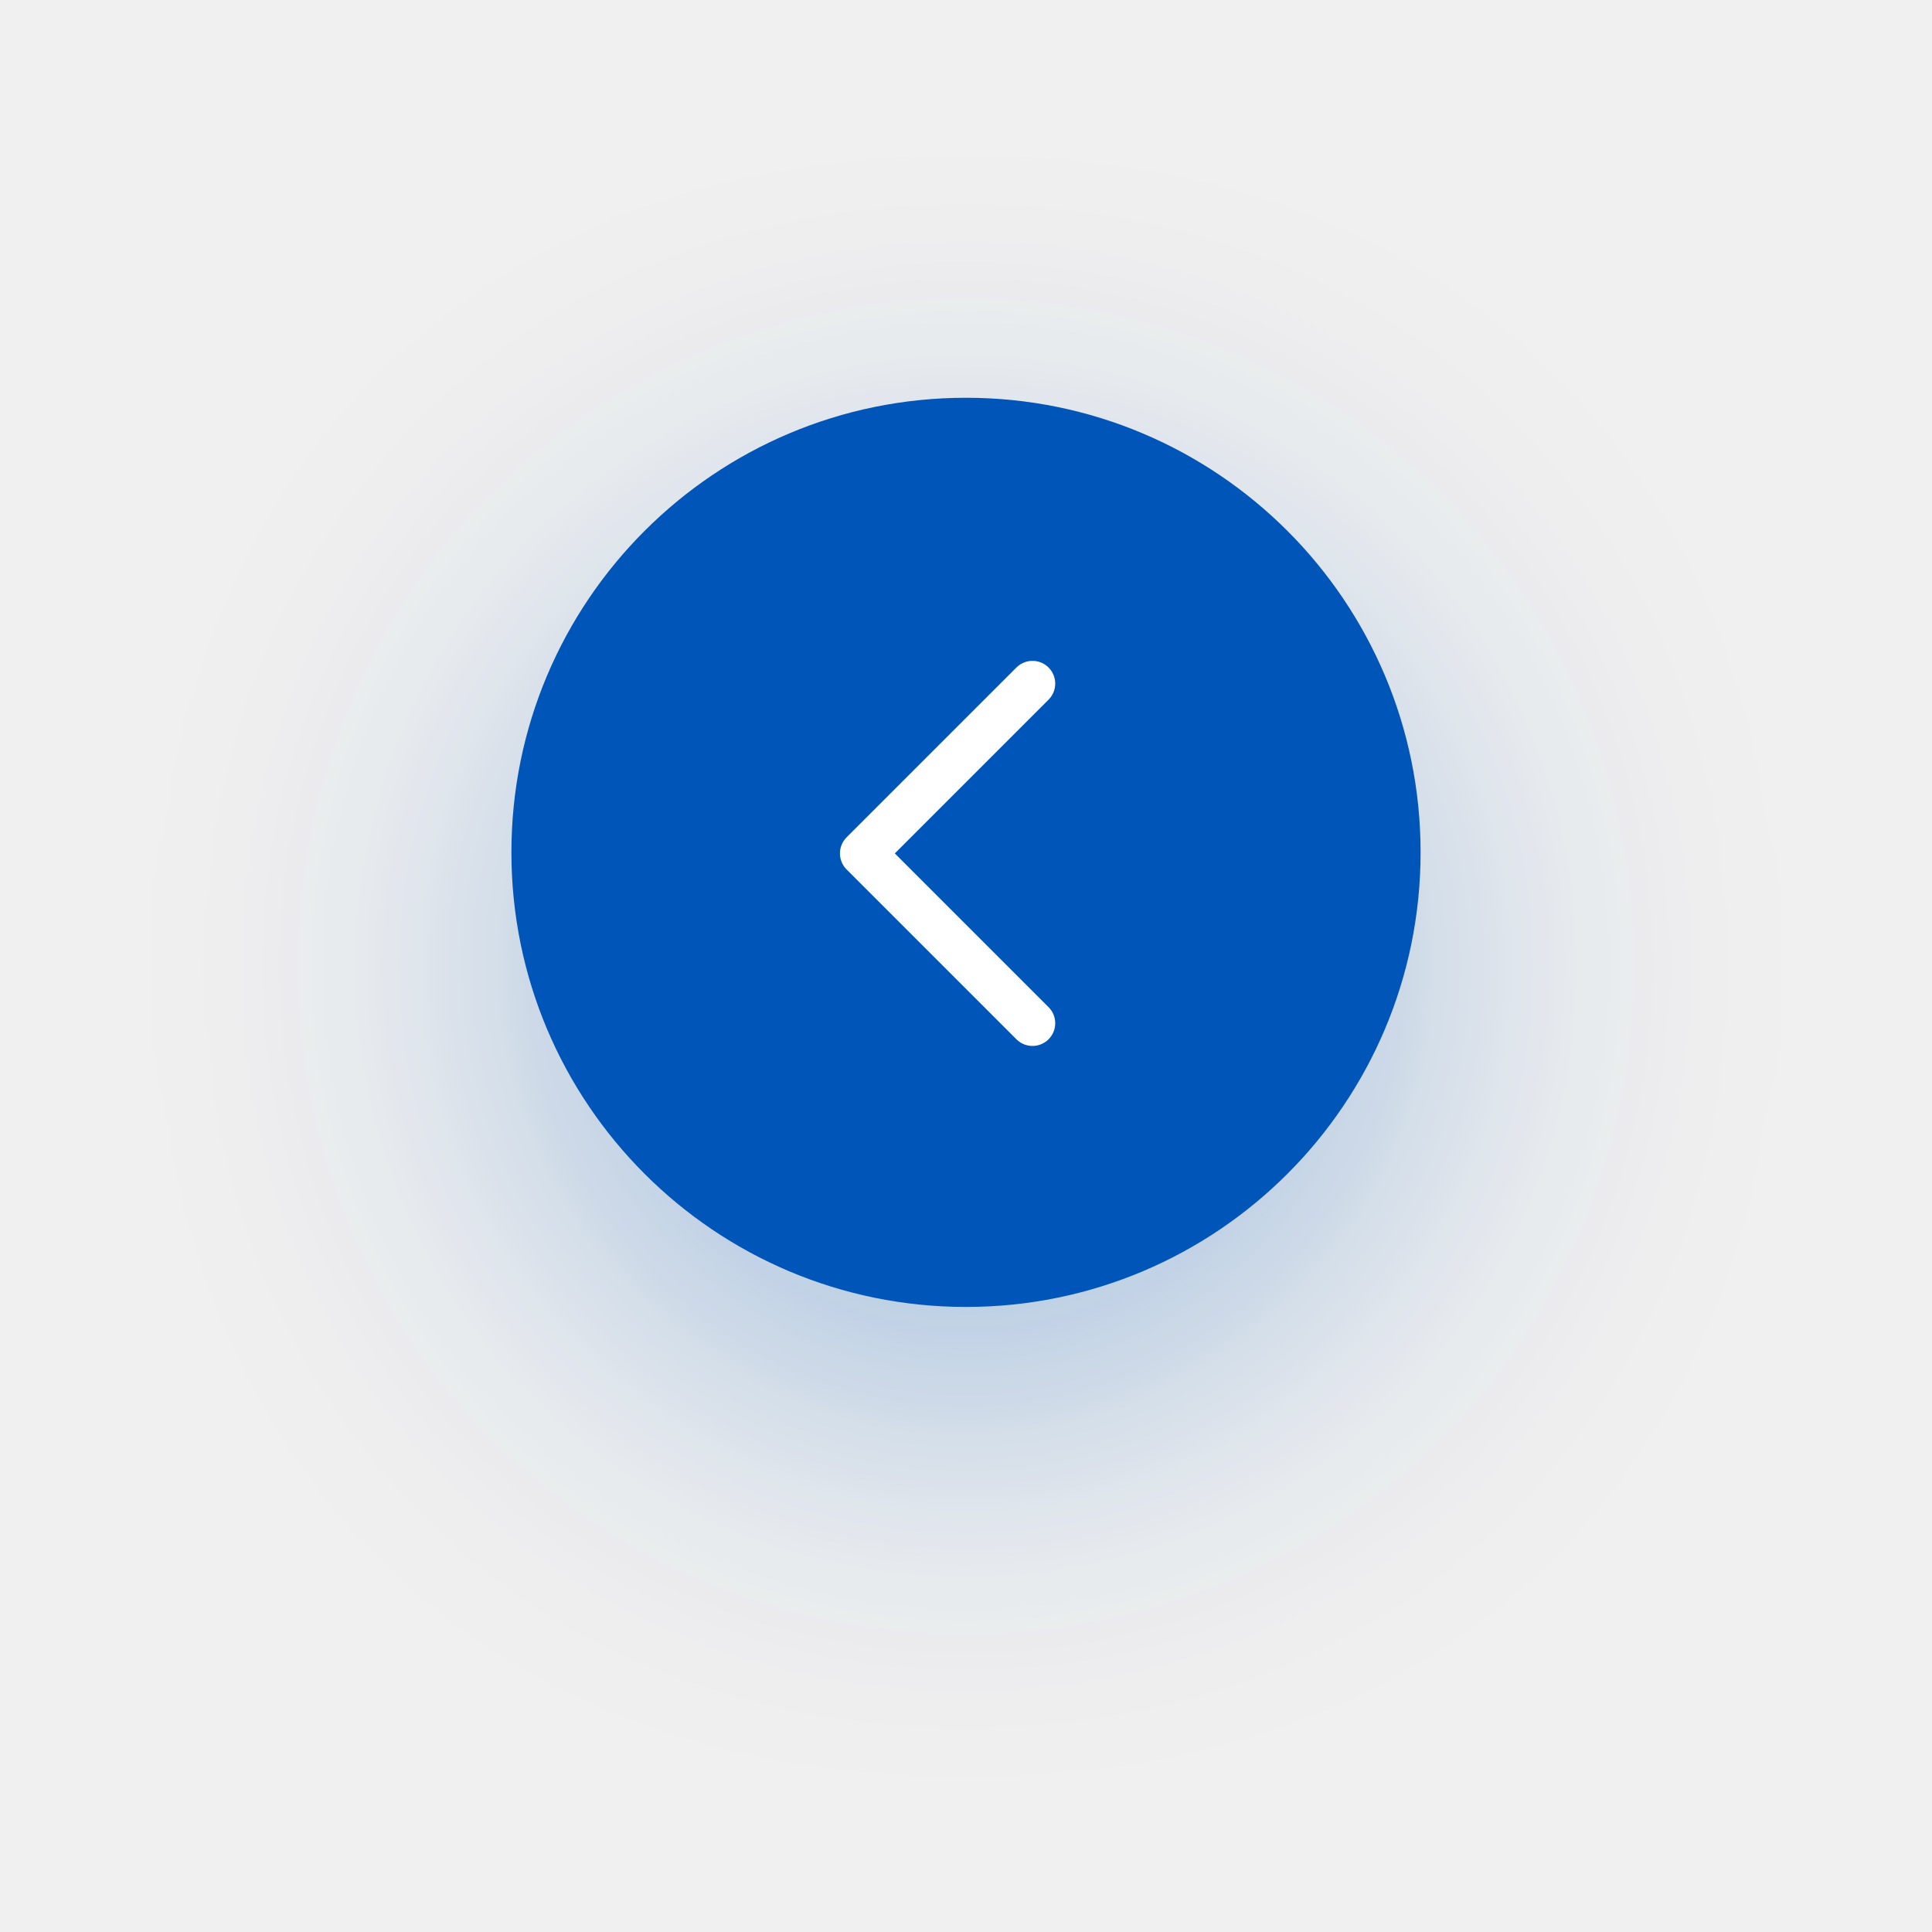
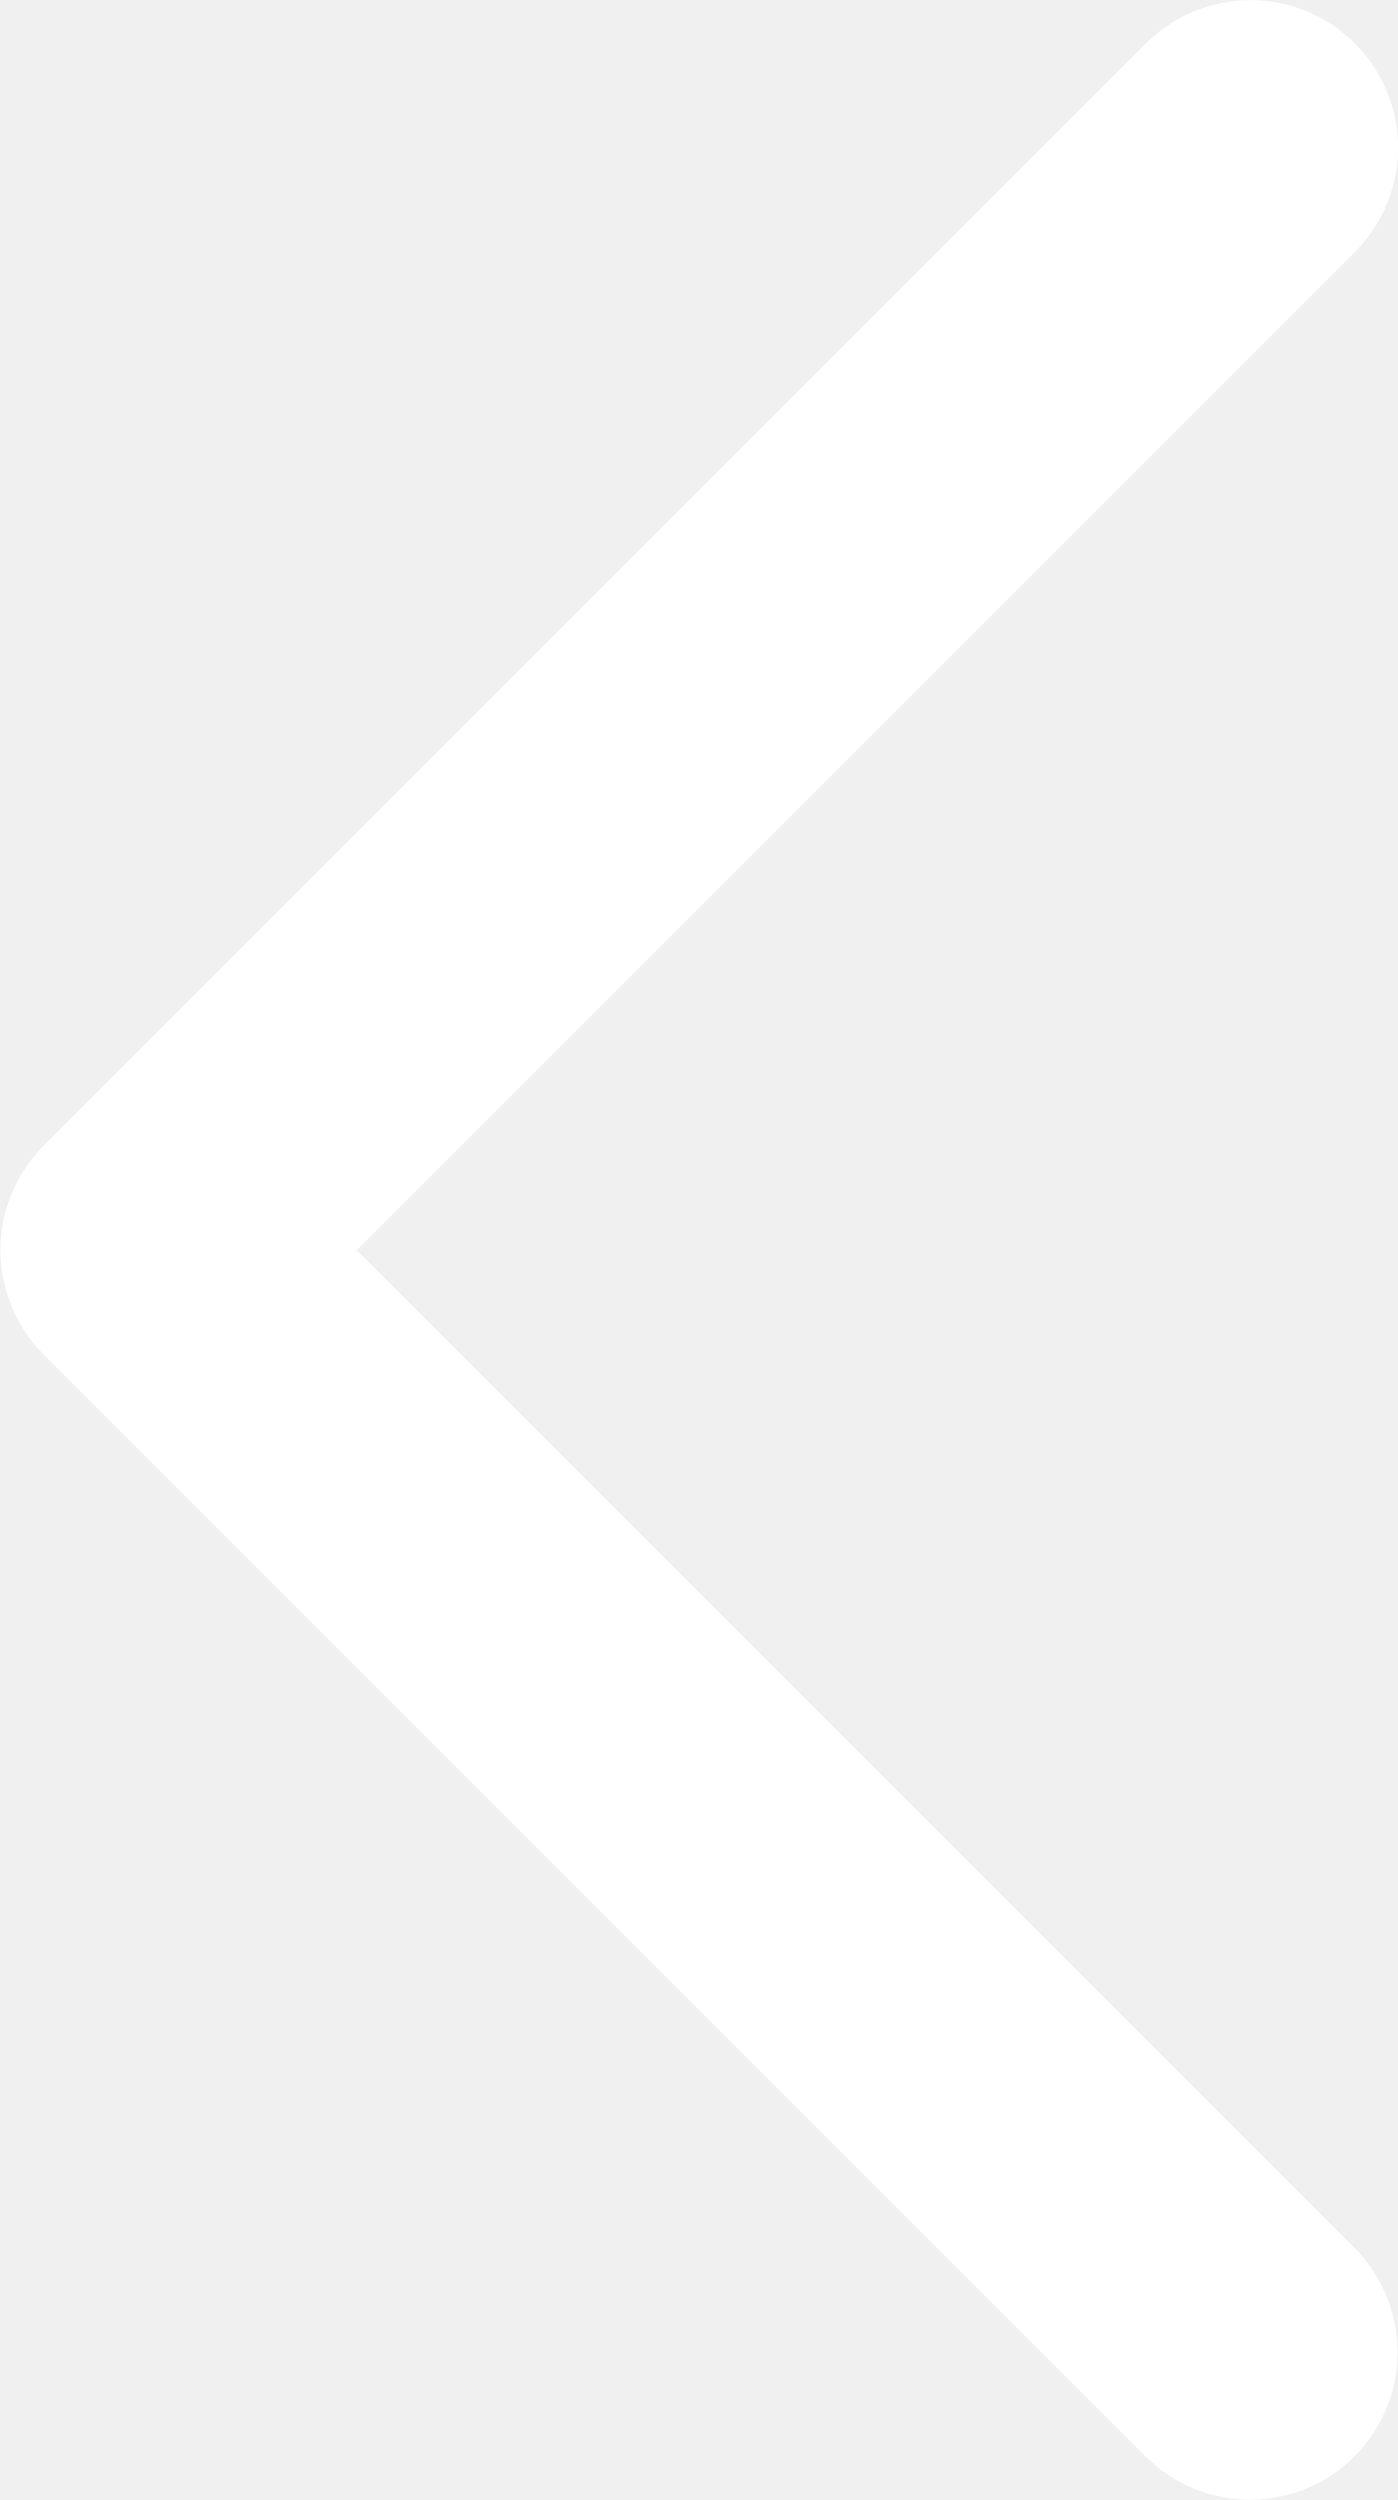
- <svg xmlns="http://www.w3.org/2000/svg" viewBox="0 0 85 85">
-   <defs>
-     <style>
-       .cls-1 {
-         fill: #0054b9;
-       }
- 
-       .cls-2 {
-         fill: none;
-         stroke: #fff;
-         stroke-linecap: round;
-         stroke-linejoin: round;
-         stroke-width: 2px;
-       }
- 
-       .cls-3 {
-         filter: url(#Ellipse_2);
-       }
-     </style>
-     <filter id="Ellipse_2" x="0" y="0" width="85" height="85" filterUnits="userSpaceOnUse">
-       <feOffset dy="5" input="SourceAlpha" />
-       <feGaussianBlur stdDeviation="7.5" result="blur" />
-       <feFlood flood-color="#0054b9" flood-opacity="0.302" />
-       <feComposite operator="in" in2="blur" />
-       <feComposite in="SourceGraphic" />
-     </filter>
-   </defs>
-   <g id="Group_348" data-name="Group 348" transform="translate(-237.5 -311.5)">
-     <g class="cls-3" transform="matrix(1, 0, 0, 1, 237.5, 311.5)">
-       <circle id="Ellipse_2-2" data-name="Ellipse 2" class="cls-1" cx="20" cy="20" r="20" transform="translate(62.5 57.5) rotate(180)" />
-     </g>
-     <path id="Path_1" data-name="Path 1" class="cls-2" d="M1260.584,4775.5l7.471,7.471-7.471,7.471" transform="translate(1543.509 5132.017) rotate(180)" />
-   </g>
+ <svg xmlns="http://www.w3.org/2000/svg" width="9.471" height="16.942" viewBox="0 0 9.471 16.942">
+   <path id="Path_1" data-name="Path 1" d="M1260.584,4775.5l.747.747,2.521,2.521,4.2,4.2-3.735,3.735-3.736,3.736" transform="translate(1269.055 4791.44) rotate(180)" fill="none" stroke="#fff" stroke-linecap="round" stroke-linejoin="round" stroke-width="2" />
</svg>
